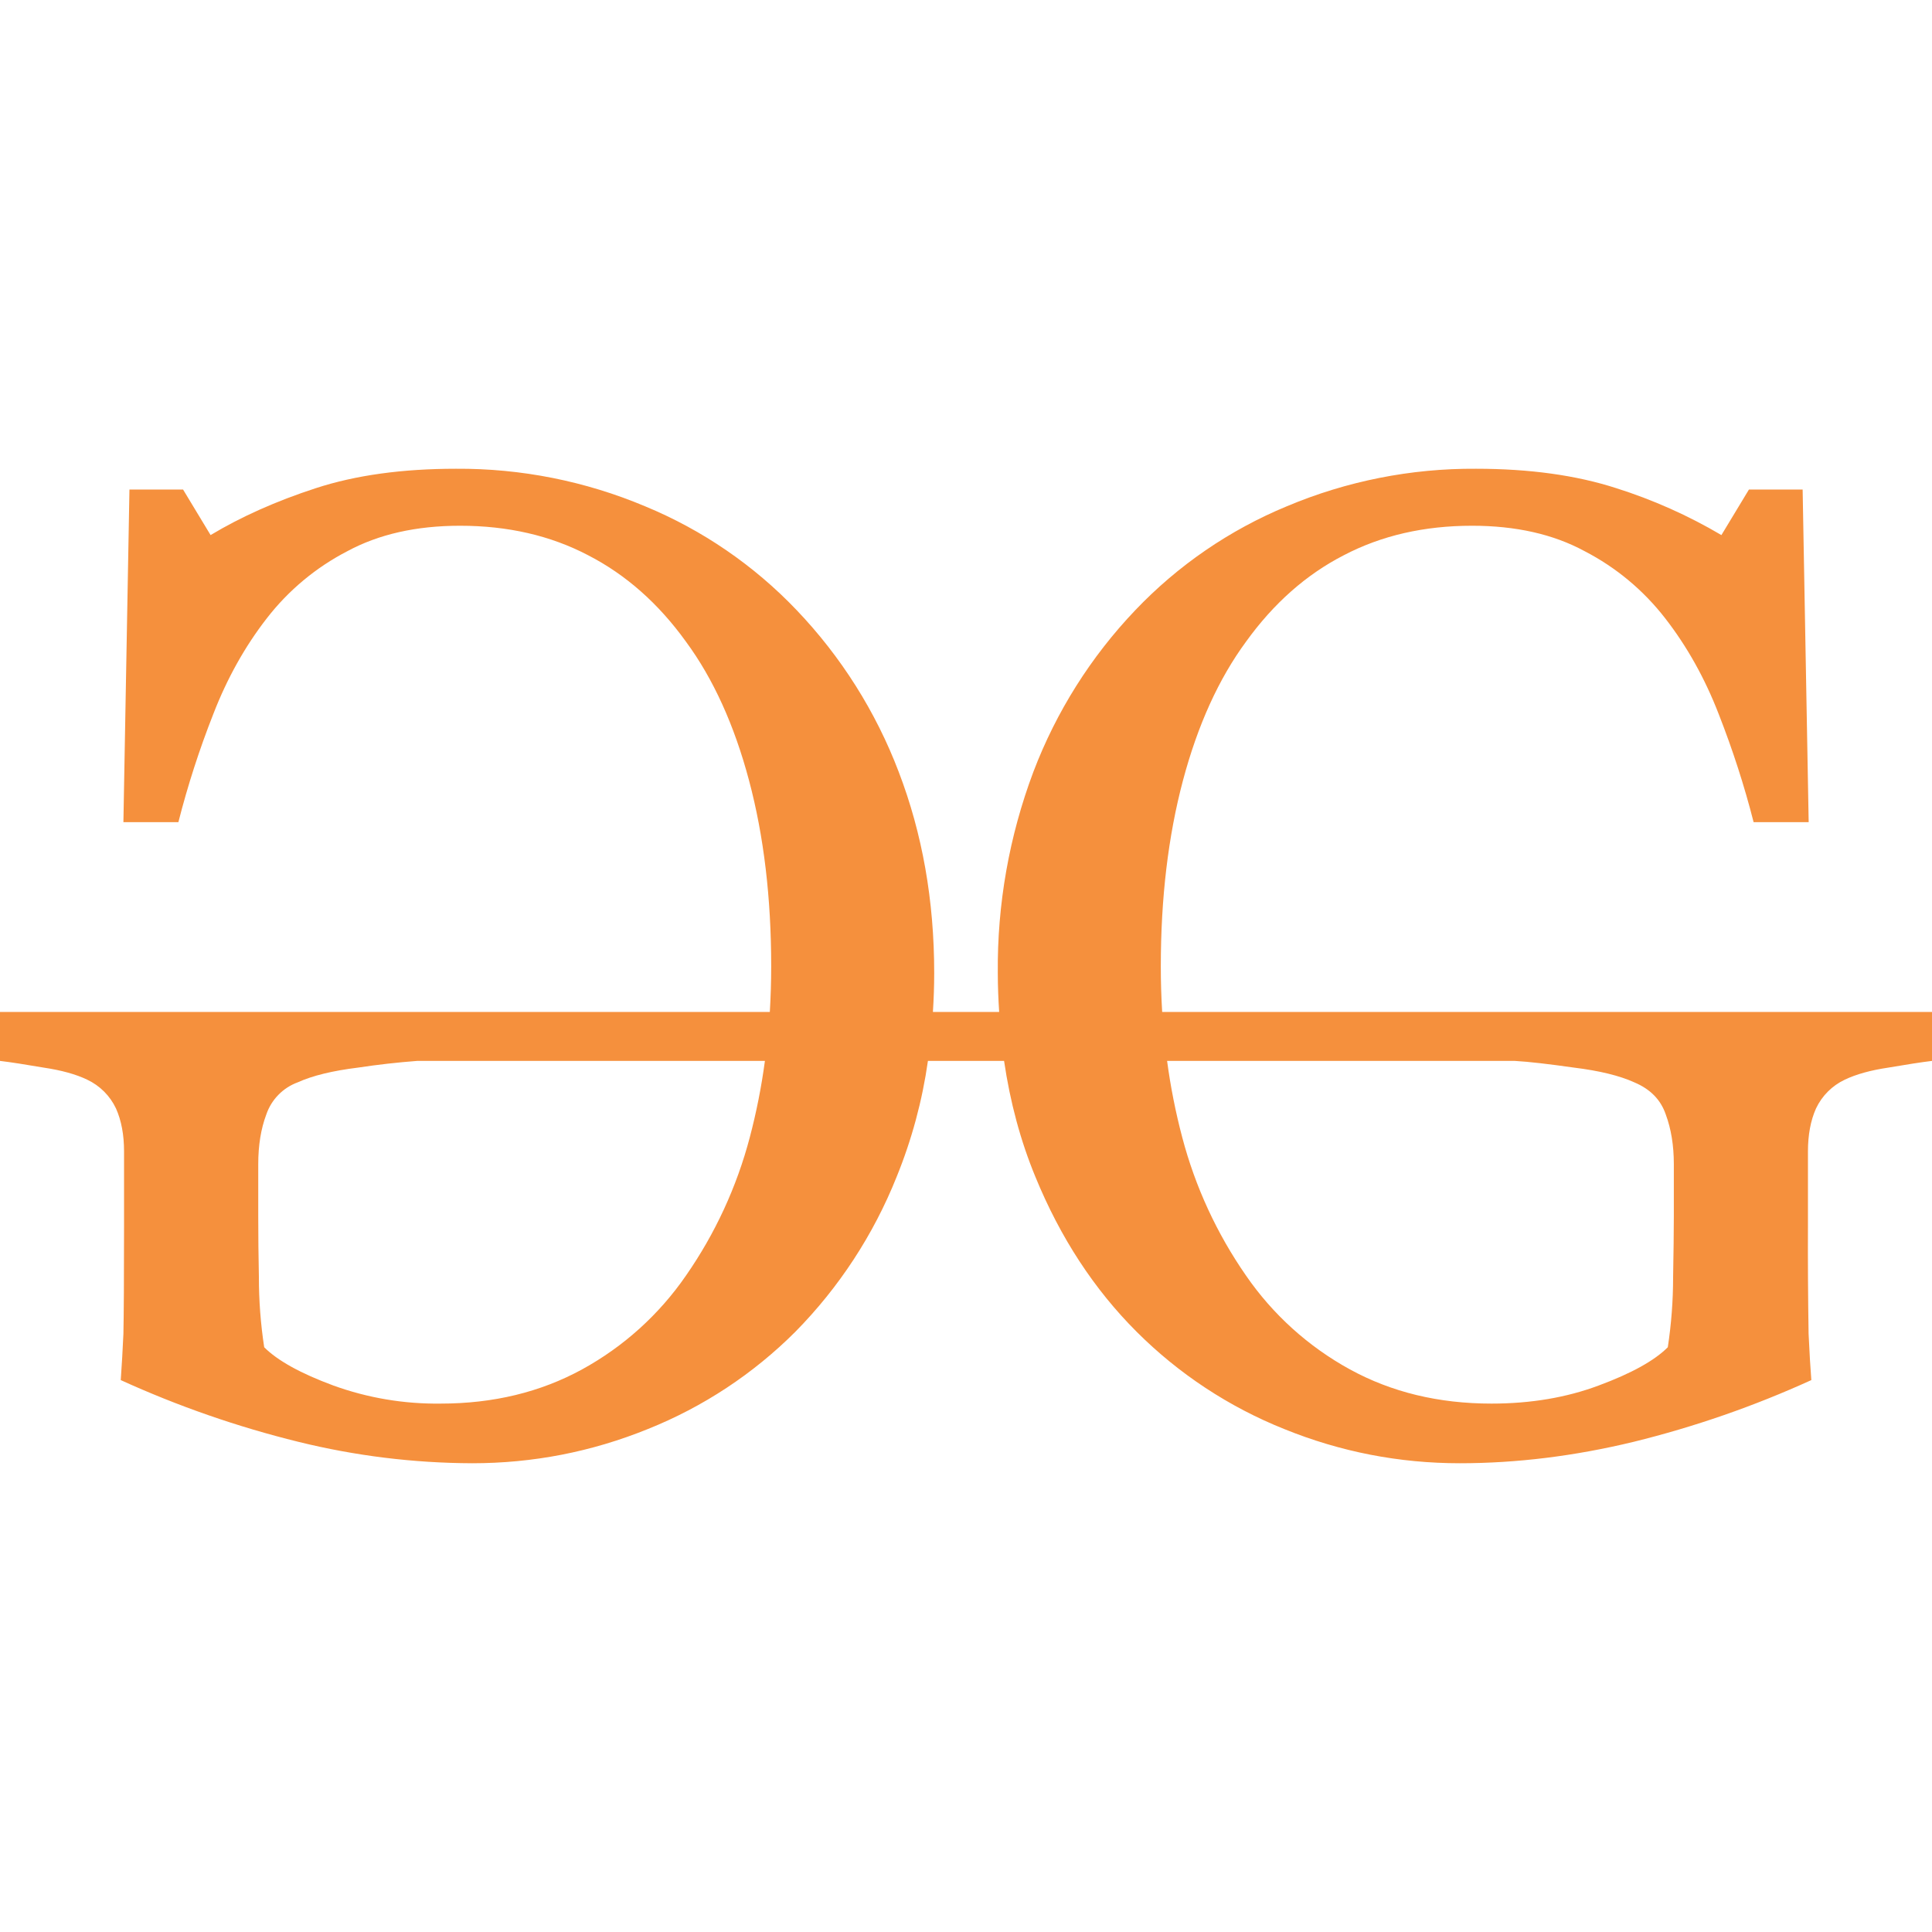
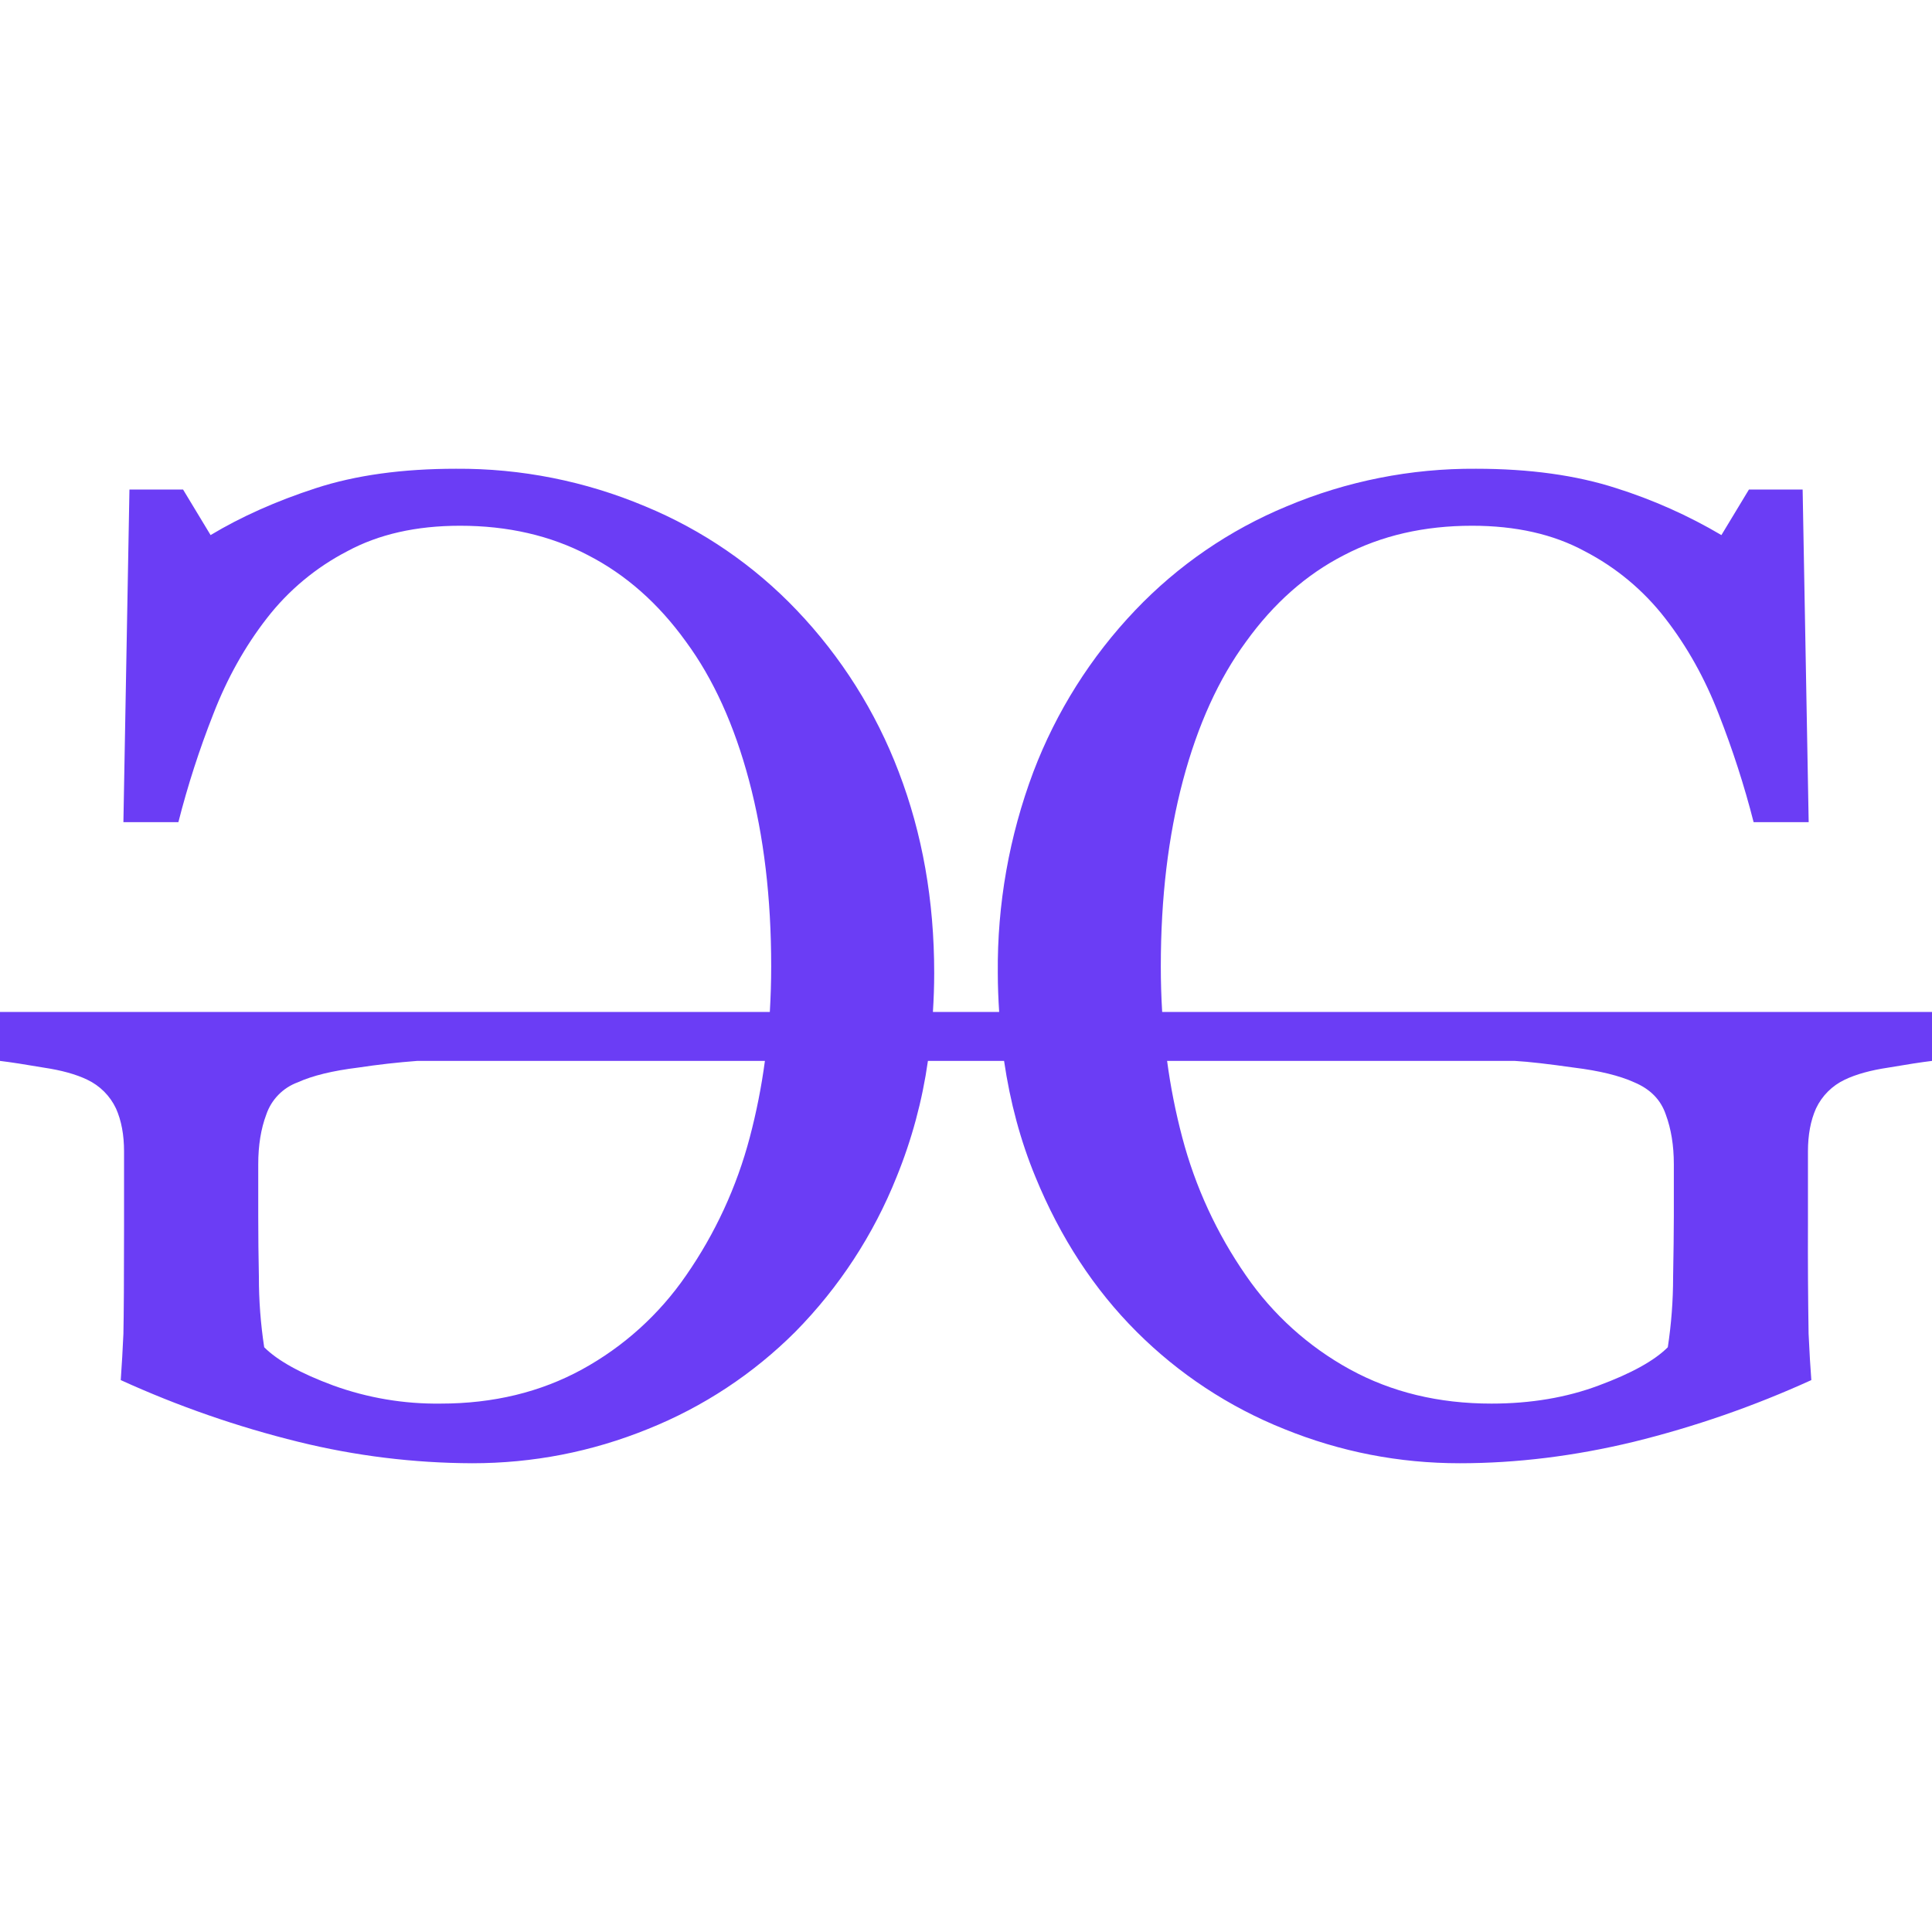
- <svg xmlns="http://www.w3.org/2000/svg" viewBox="0 0 24 24" fill="hsl(27, 90%, 60%)">
+ <svg xmlns="http://www.w3.org/2000/svg" viewBox="0 0 24 24" fill="hsl(255, 90%, 60%)">
  <path d="m5.665 5.823c-.667 0-1.247.08-1.741.241-.495.161-.93.356-1.308.583l-.342-.566h-.666l-.075 4.132h.683a11.2 11.2 0 0 1 .433-1.341c.172-.445.394-.842.666-1.192a3.02 3.02 0 0 1 1-.833c.389-.21.855-.316 1.4-.316.594 0 1.124.122 1.59.366.467.24.873.597 1.217 1.075.339.461.6 1.036.783 1.724.184.69.275 1.458.275 2.308 0 .192-.006.38-.017.567h-9.563v.608c.133.016.314.044.541.083.222.033.403.083.542.15a.748.748 0 0 1 .358.358c.067.15.1.328.1.534v.916c0 .666-.003 1.116-.008 1.35a22.14 22.14 0 0 1 -.033.574 12.57 12.57 0 0 0 2.207.767 9.138 9.138 0 0 0 2.158.266c.755 0 1.483-.141 2.183-.425a5.46 5.46 0 0 0 1.832-1.208 5.815 5.815 0 0 0 1.258-1.924 6.09 6.09 0 0 0 .389-1.441h.946c.075.511.204.992.389 1.44.31.756.73 1.398 1.258 1.925a5.46 5.46 0 0 0 1.833 1.208c.7.284 1.427.425 2.182.425.705 0 1.425-.089 2.158-.266a12.57 12.57 0 0 0 2.208-.767c-.012-.15-.023-.341-.034-.575a66.751 66.751 0 0 1 -.008-1.35v-.915c0-.206.033-.384.1-.534a.748.748 0 0 1 .358-.358c.14-.067.32-.117.542-.15.228-.039.408-.067.541-.083v-.608h-9.563a9.108 9.108 0 0 1 -.017-.567c0-.85.092-1.619.275-2.308.183-.688.444-1.263.783-1.724.344-.478.75-.836 1.216-1.075.467-.244.997-.366 1.592-.366.544 0 1.01.105 1.399.316a3.02 3.02 0 0 1 1 .833c.272.35.494.747.666 1.192.172.439.317.886.433 1.341h.684l-.075-4.132h-.667l-.342.566a6.317 6.317 0 0 0 -1.307-.583c-.495-.16-1.075-.241-1.742-.241a5.95 5.95 0 0 0 -2.349.466 5.503 5.503 0 0 0 -1.883 1.291 5.996 5.996 0 0 0 -1.266 2.008 6.913 6.913 0 0 0 -.442 2.5c0 .164.007.324.017.483h-.823c.01-.159.016-.32.016-.484 0-.9-.147-1.732-.441-2.499a5.996 5.996 0 0 0 -1.267-2.008 5.503 5.503 0 0 0 -1.882-1.29 5.953 5.953 0 0 0 -2.35-.467zm-.483 7.356h4.32a7.714 7.714 0 0 1 -.188.95 5.43 5.43 0 0 1 -.792 1.716 3.76 3.76 0 0 1 -1.291 1.166c-.517.283-1.103.425-1.758.425a3.77 3.77 0 0 1 -1.333-.225c-.405-.15-.691-.308-.858-.475a5.749 5.749 0 0 1 -.066-.875 36.8 36.8 0 0 1 -.008-.75v-.65c0-.232.033-.438.1-.616a.648.648 0 0 1 .391-.4c.183-.083.433-.144.75-.183a9.87 9.87 0 0 1 .733-.083zm9.316 0h4.32c.178.01.422.039.733.083.317.039.567.1.75.183.2.084.33.217.392.4.066.178.1.384.1.617v.65c0 .205-.004.455-.009.75 0 .294-.022.585-.066.874-.167.167-.453.325-.858.475-.4.15-.845.225-1.333.225-.656 0-1.242-.142-1.758-.425a3.76 3.76 0 0 1 -1.291-1.166 5.43 5.43 0 0 1 -.792-1.717 7.712 7.712 0 0 1 -.188-.95z" />
</svg>
